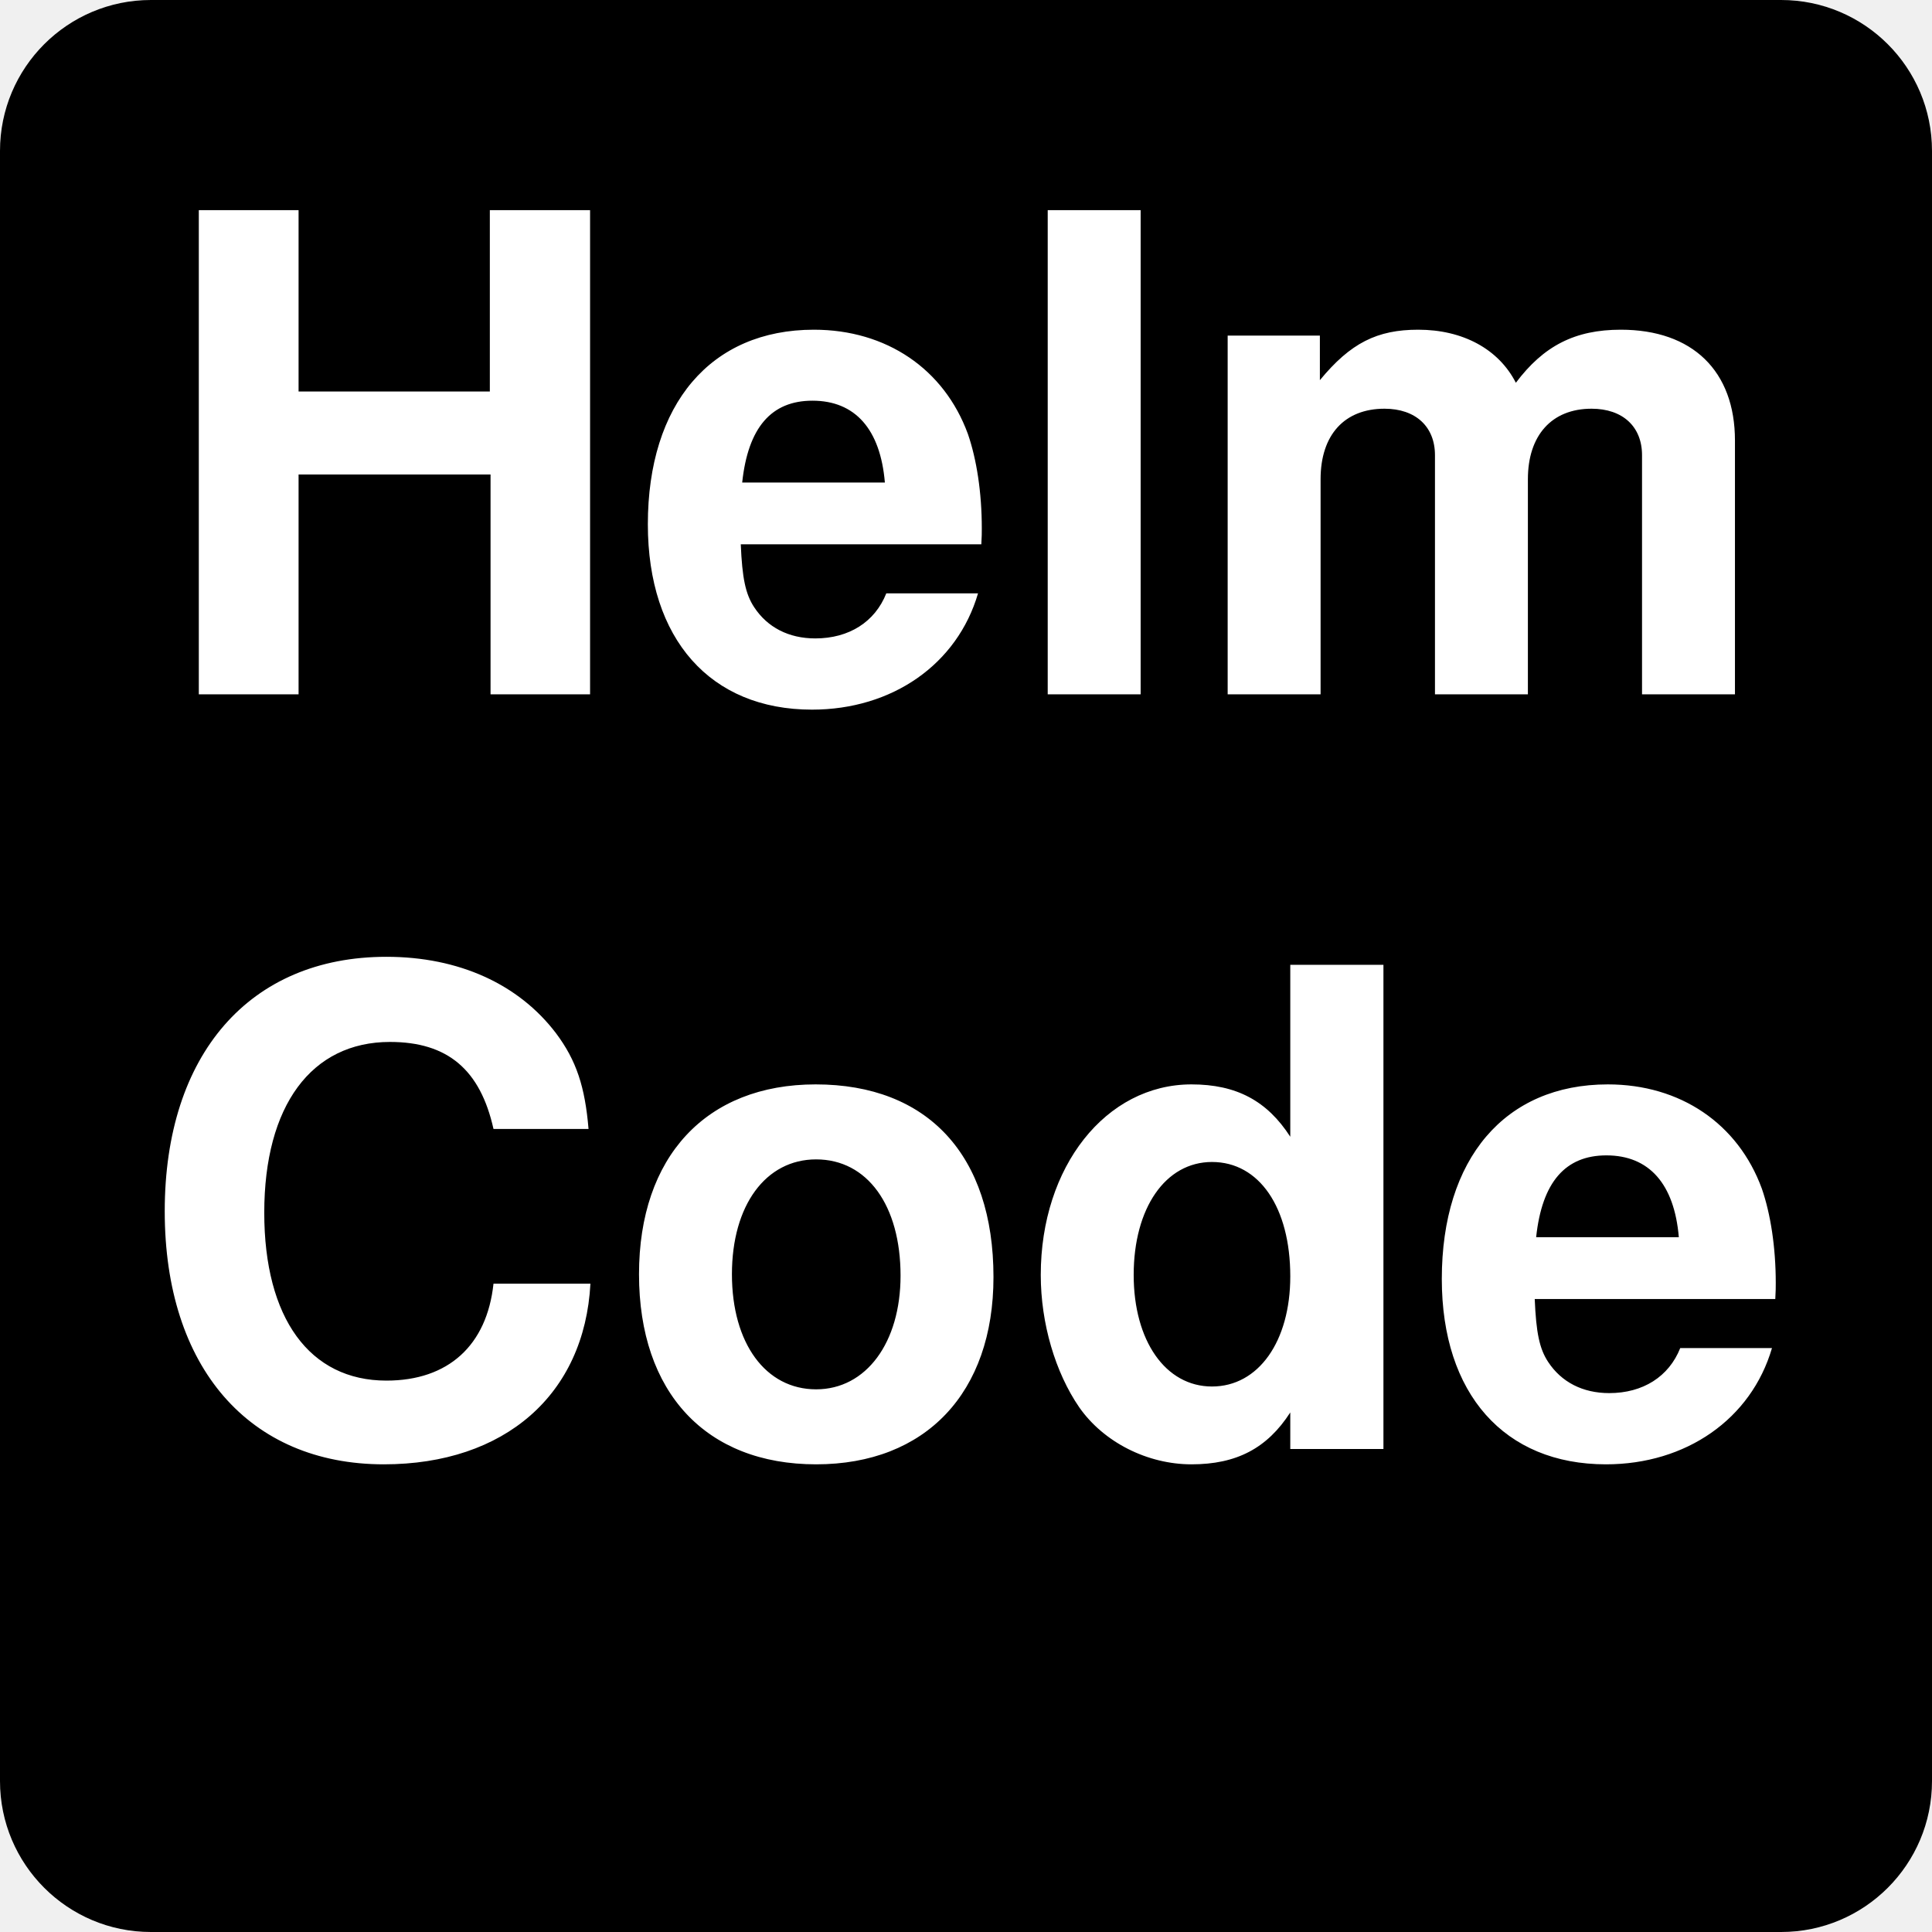
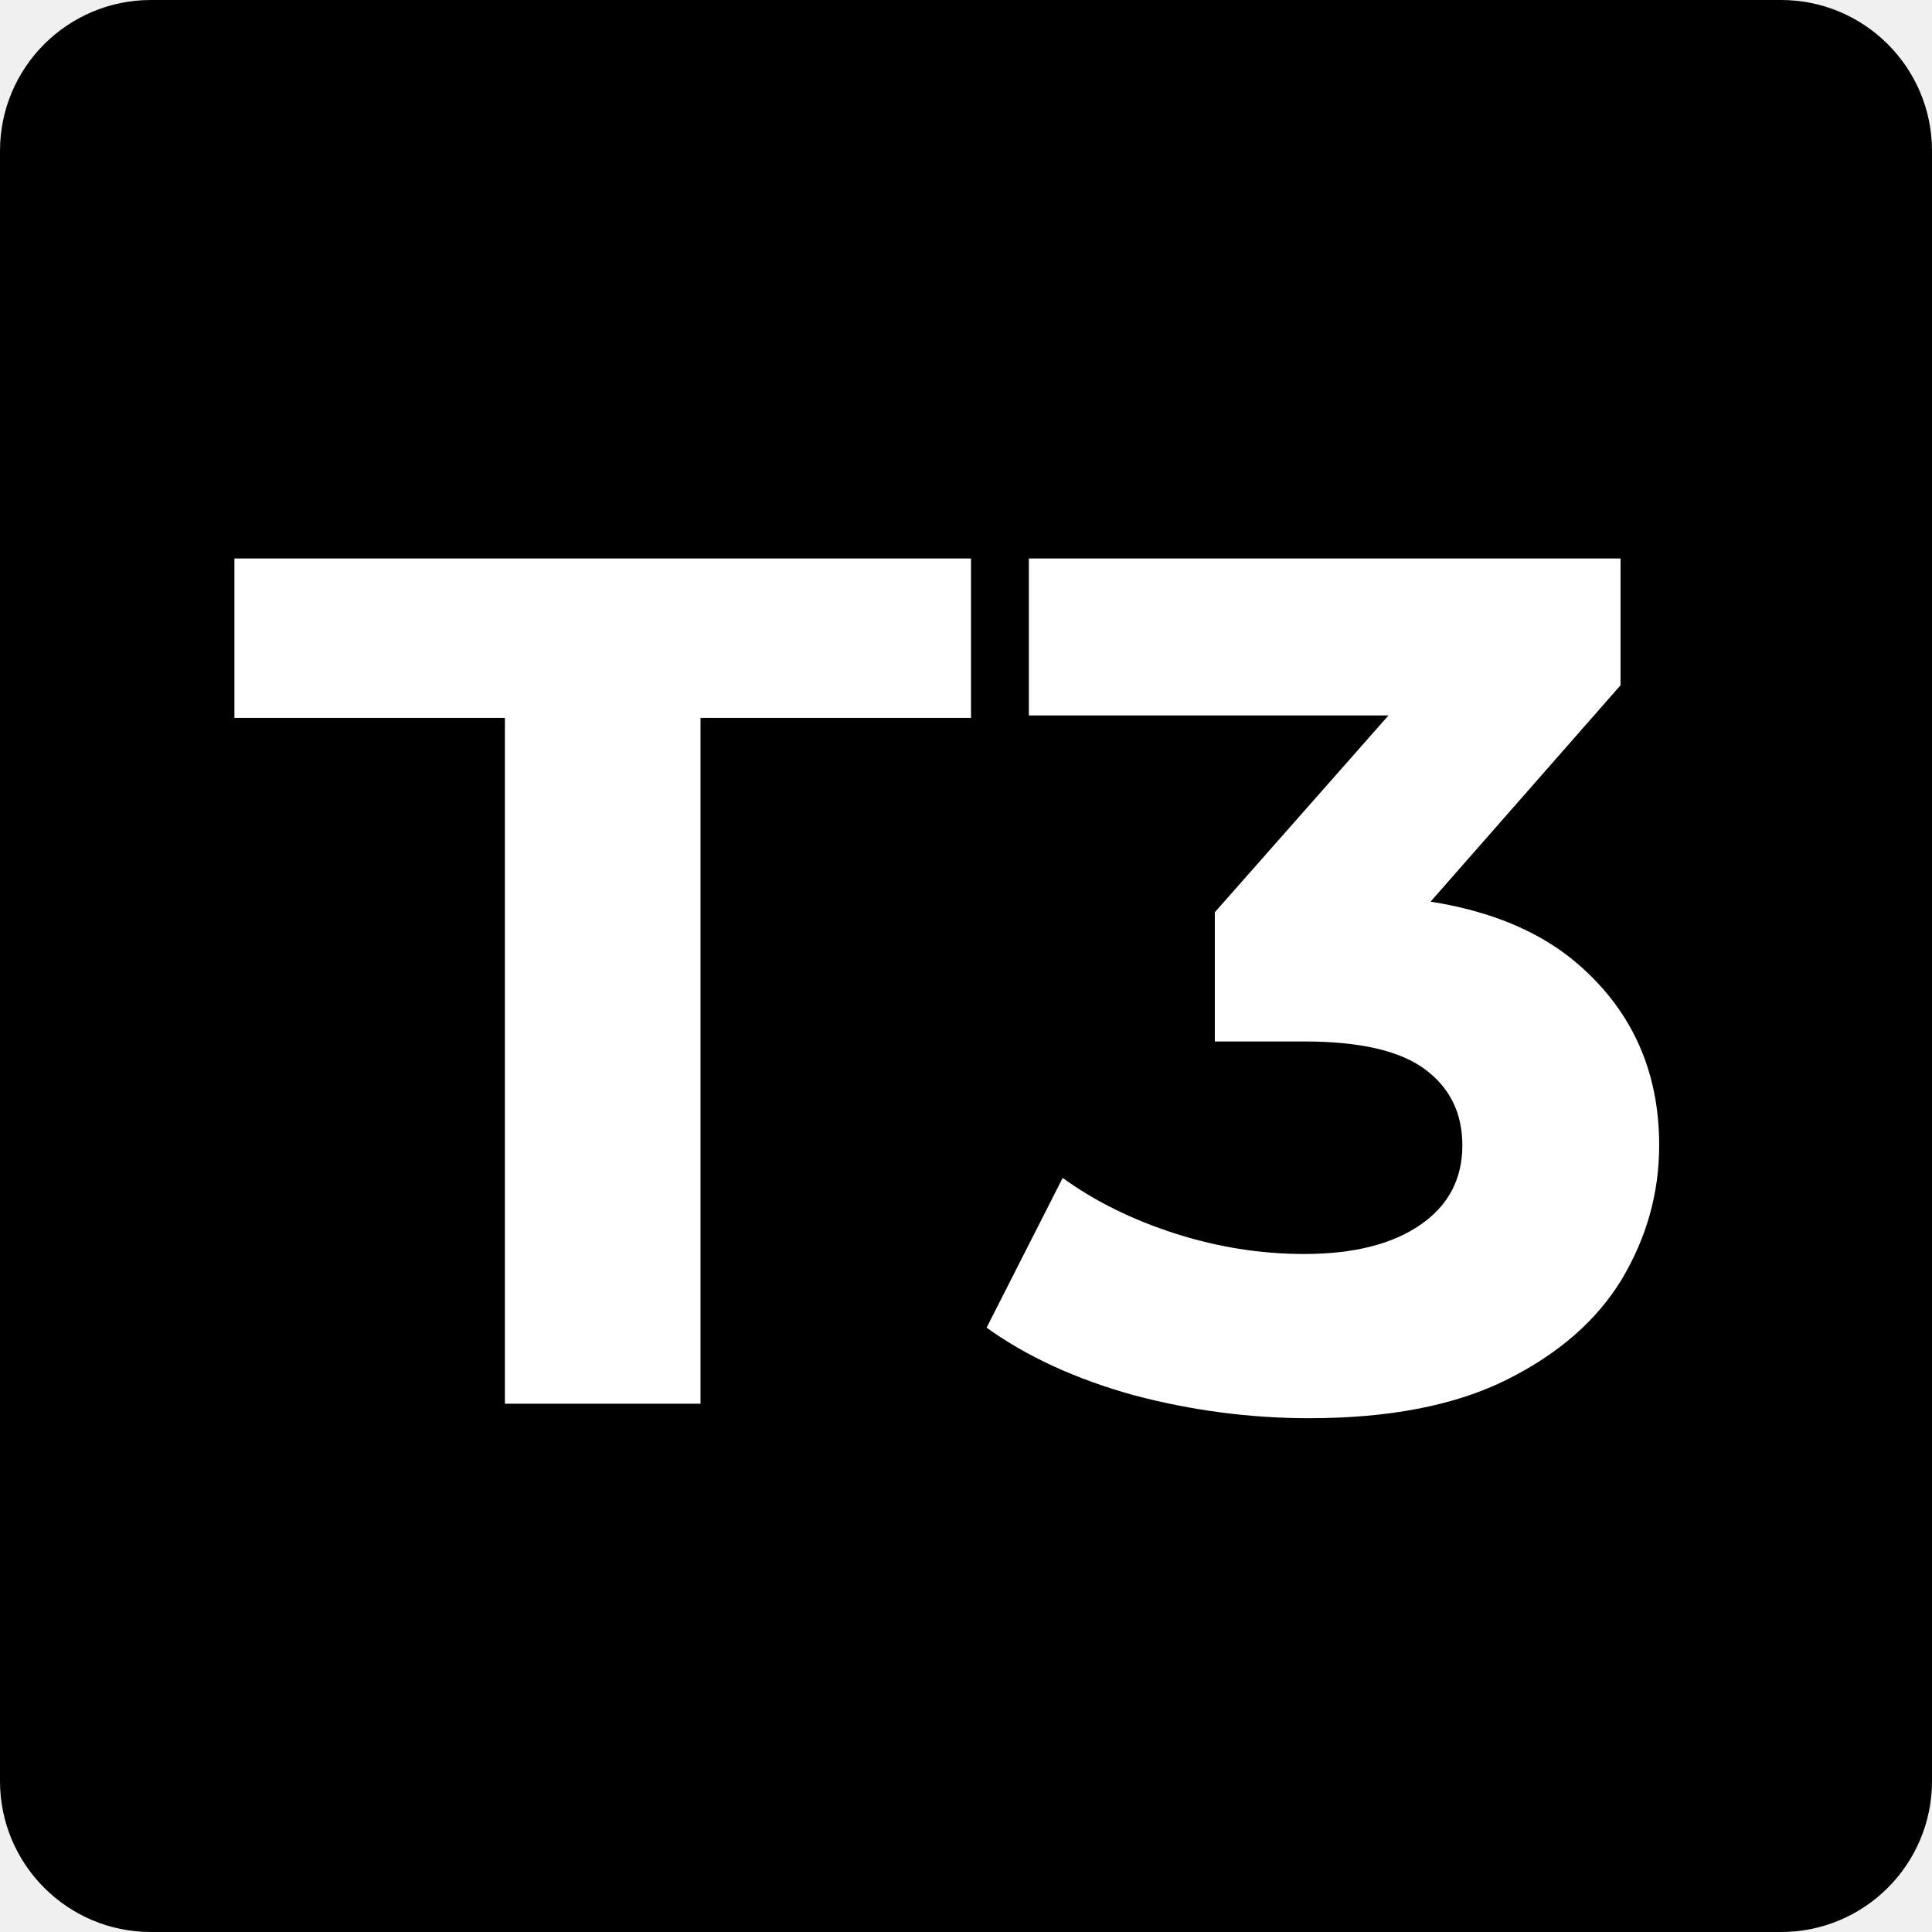
<svg xmlns="http://www.w3.org/2000/svg" width="128" height="128" viewBox="0 0 128 128" fill="none">
  <path d="M0 10C0 4.477 4.477 0 10 0H118C123.523 0 128 4.477 128 10V118C128 123.523 123.523 128 118 128H10C4.477 128 0 123.523 0 118V10Z" fill="black" />
-   <text x="64" y="46" text-anchor="middle" font-family="Helvetica, Arial, sans-serif" font-size="44" font-weight="bold" fill="white">Helm</text>
-   <text x="64" y="96" text-anchor="middle" font-family="Helvetica, Arial, sans-serif" font-size="44" font-weight="bold" fill="white">Code</text>
+   <path d="M33.451 93V47.56H15.531V37H64.331V47.56H46.411V93H33.451ZM86.725 93.96C82.832 93.96 78.965 93.453 75.125 92.44C71.285 91.373 68.032 89.88 65.365 87.96L70.405 78.04C72.539 79.587 75.019 80.813 77.845 81.72C80.672 82.627 83.525 83.08 86.405 83.08C89.659 83.08 92.219 82.44 94.085 81.16C95.952 79.88 96.885 78.12 96.885 75.88C96.885 73.747 96.059 72.067 94.405 70.84C92.752 69.613 90.085 69 86.405 69H80.485V60.44L96.085 42.76L97.525 47.4H68.165V37H107.365V45.4L91.845 63.08L85.285 59.32H89.045C95.925 59.32 101.125 60.867 104.645 63.96C108.165 67.053 109.925 71.027 109.925 75.88C109.925 79.027 109.099 81.987 107.445 84.76C105.792 87.48 103.259 89.693 99.845 91.4C96.432 93.107 92.059 93.96 86.725 93.96Z" fill="white" />
</svg>
